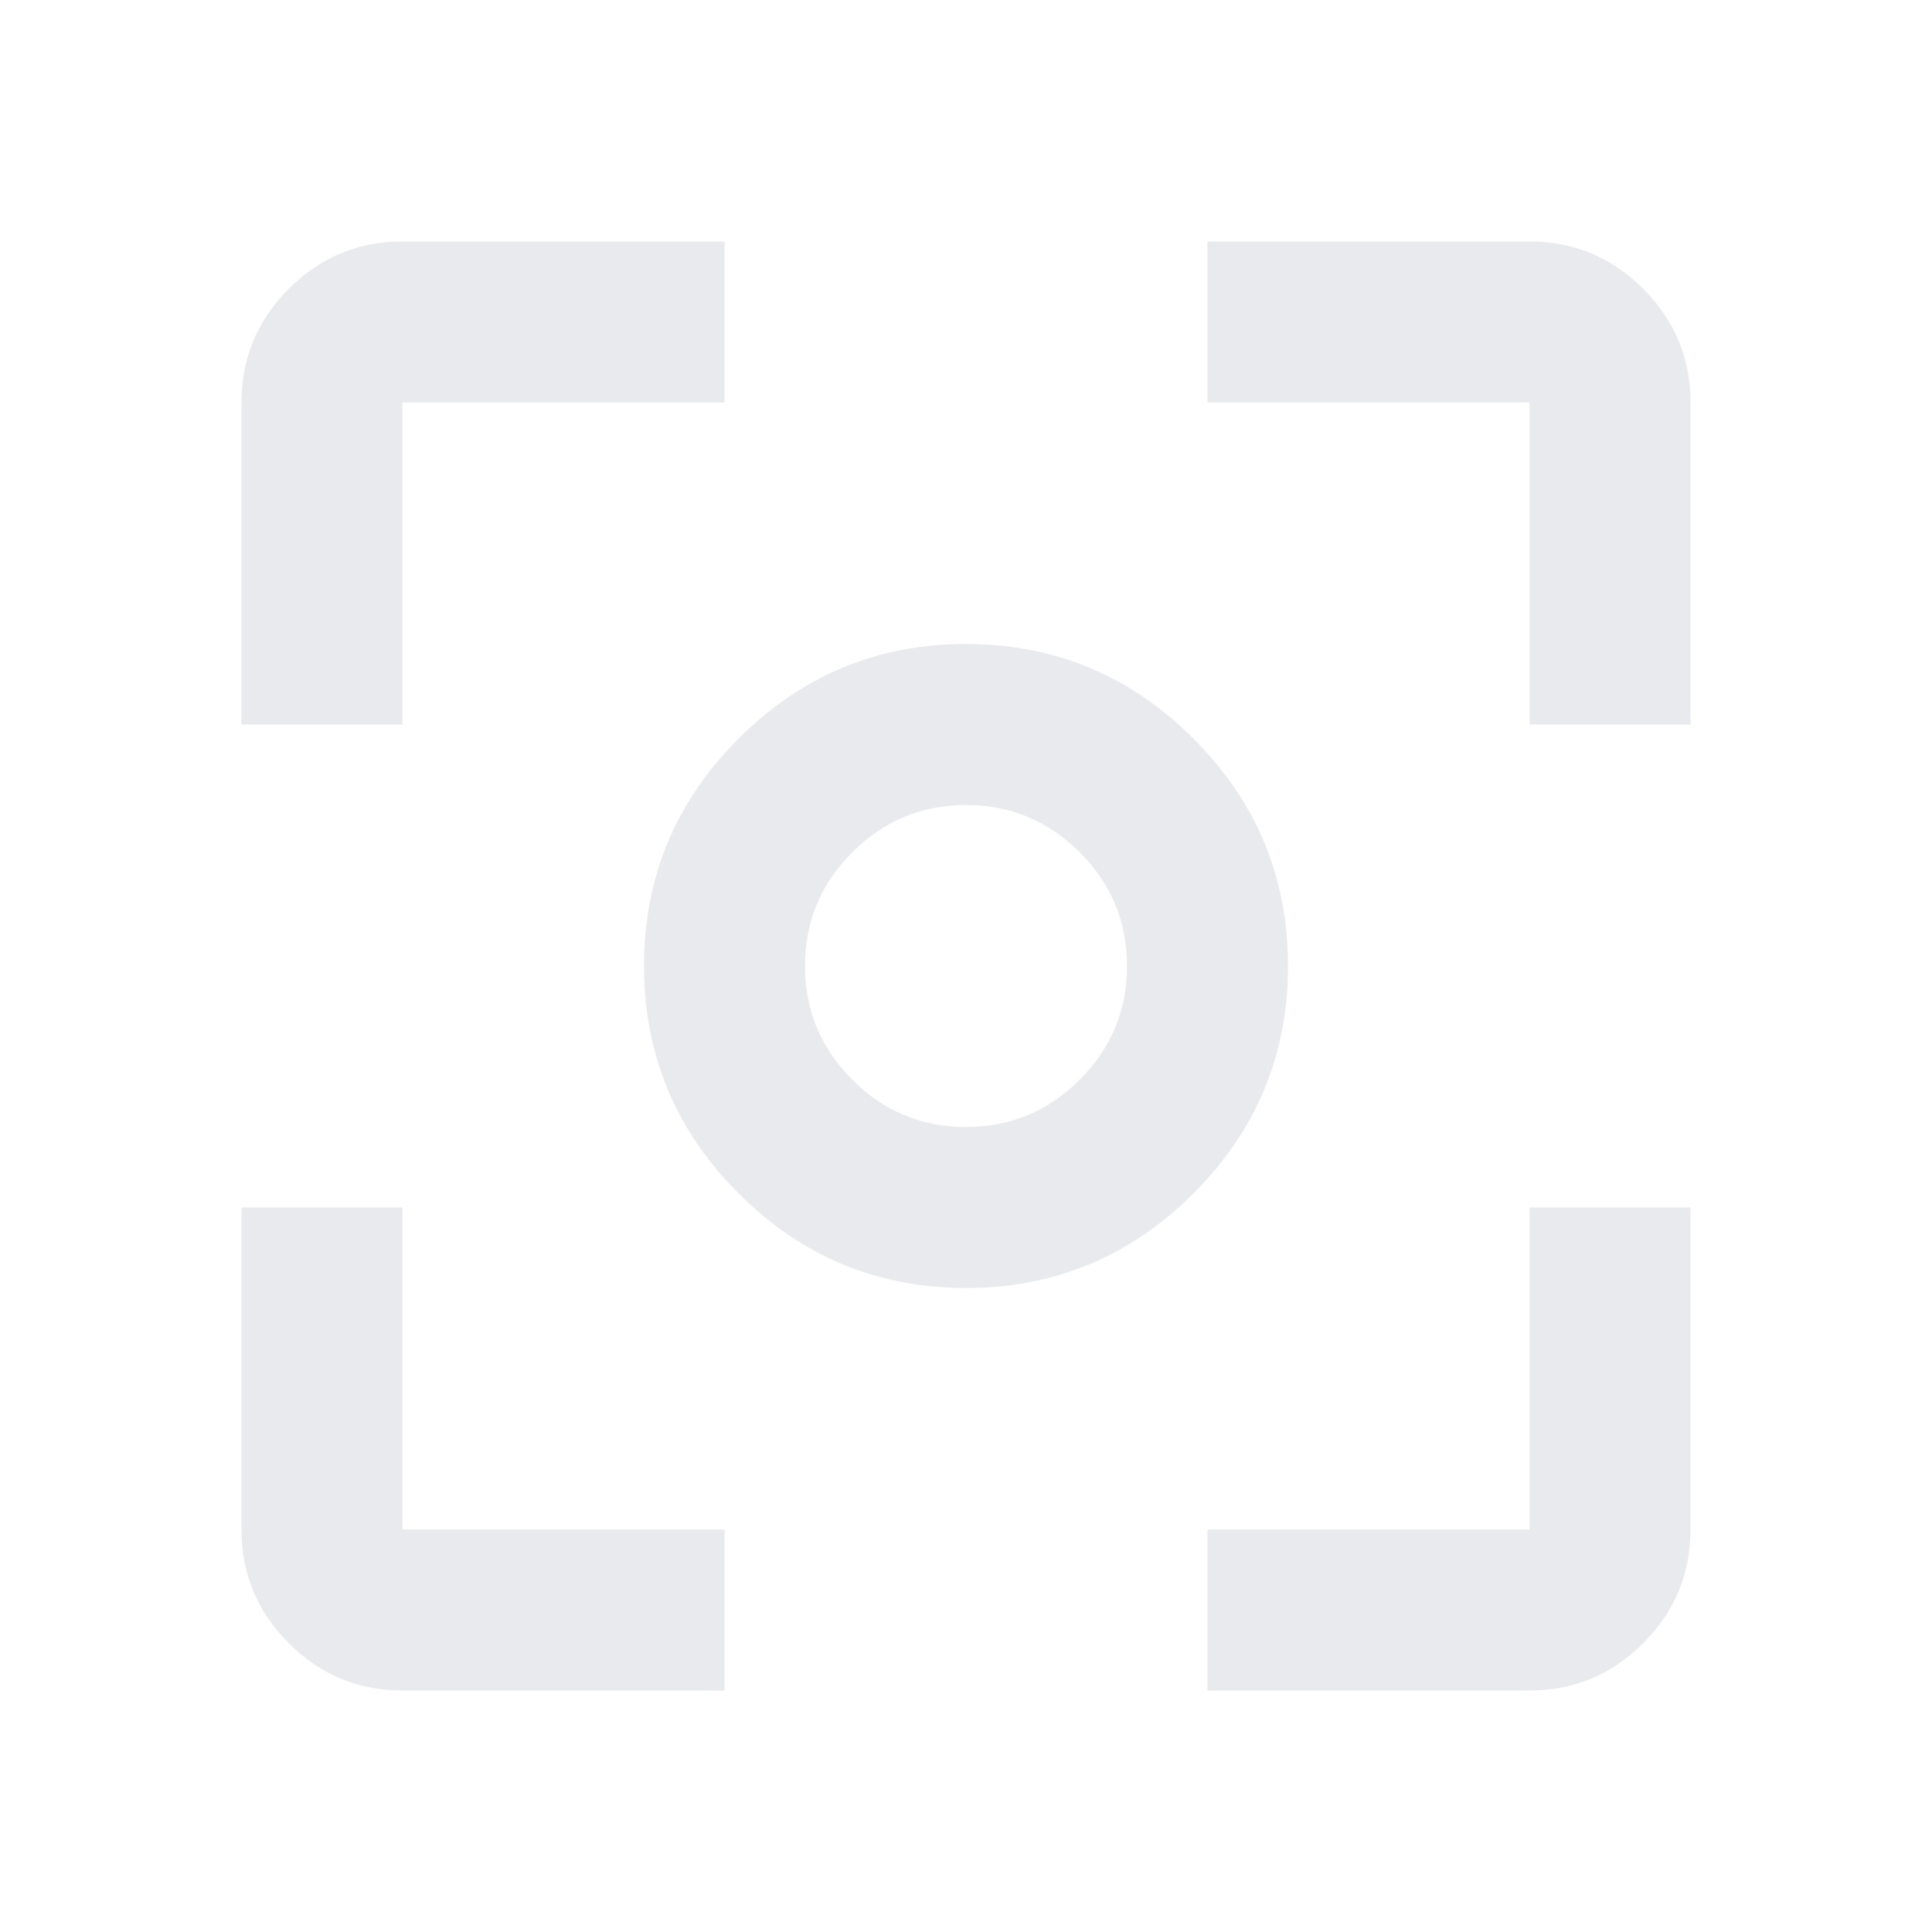
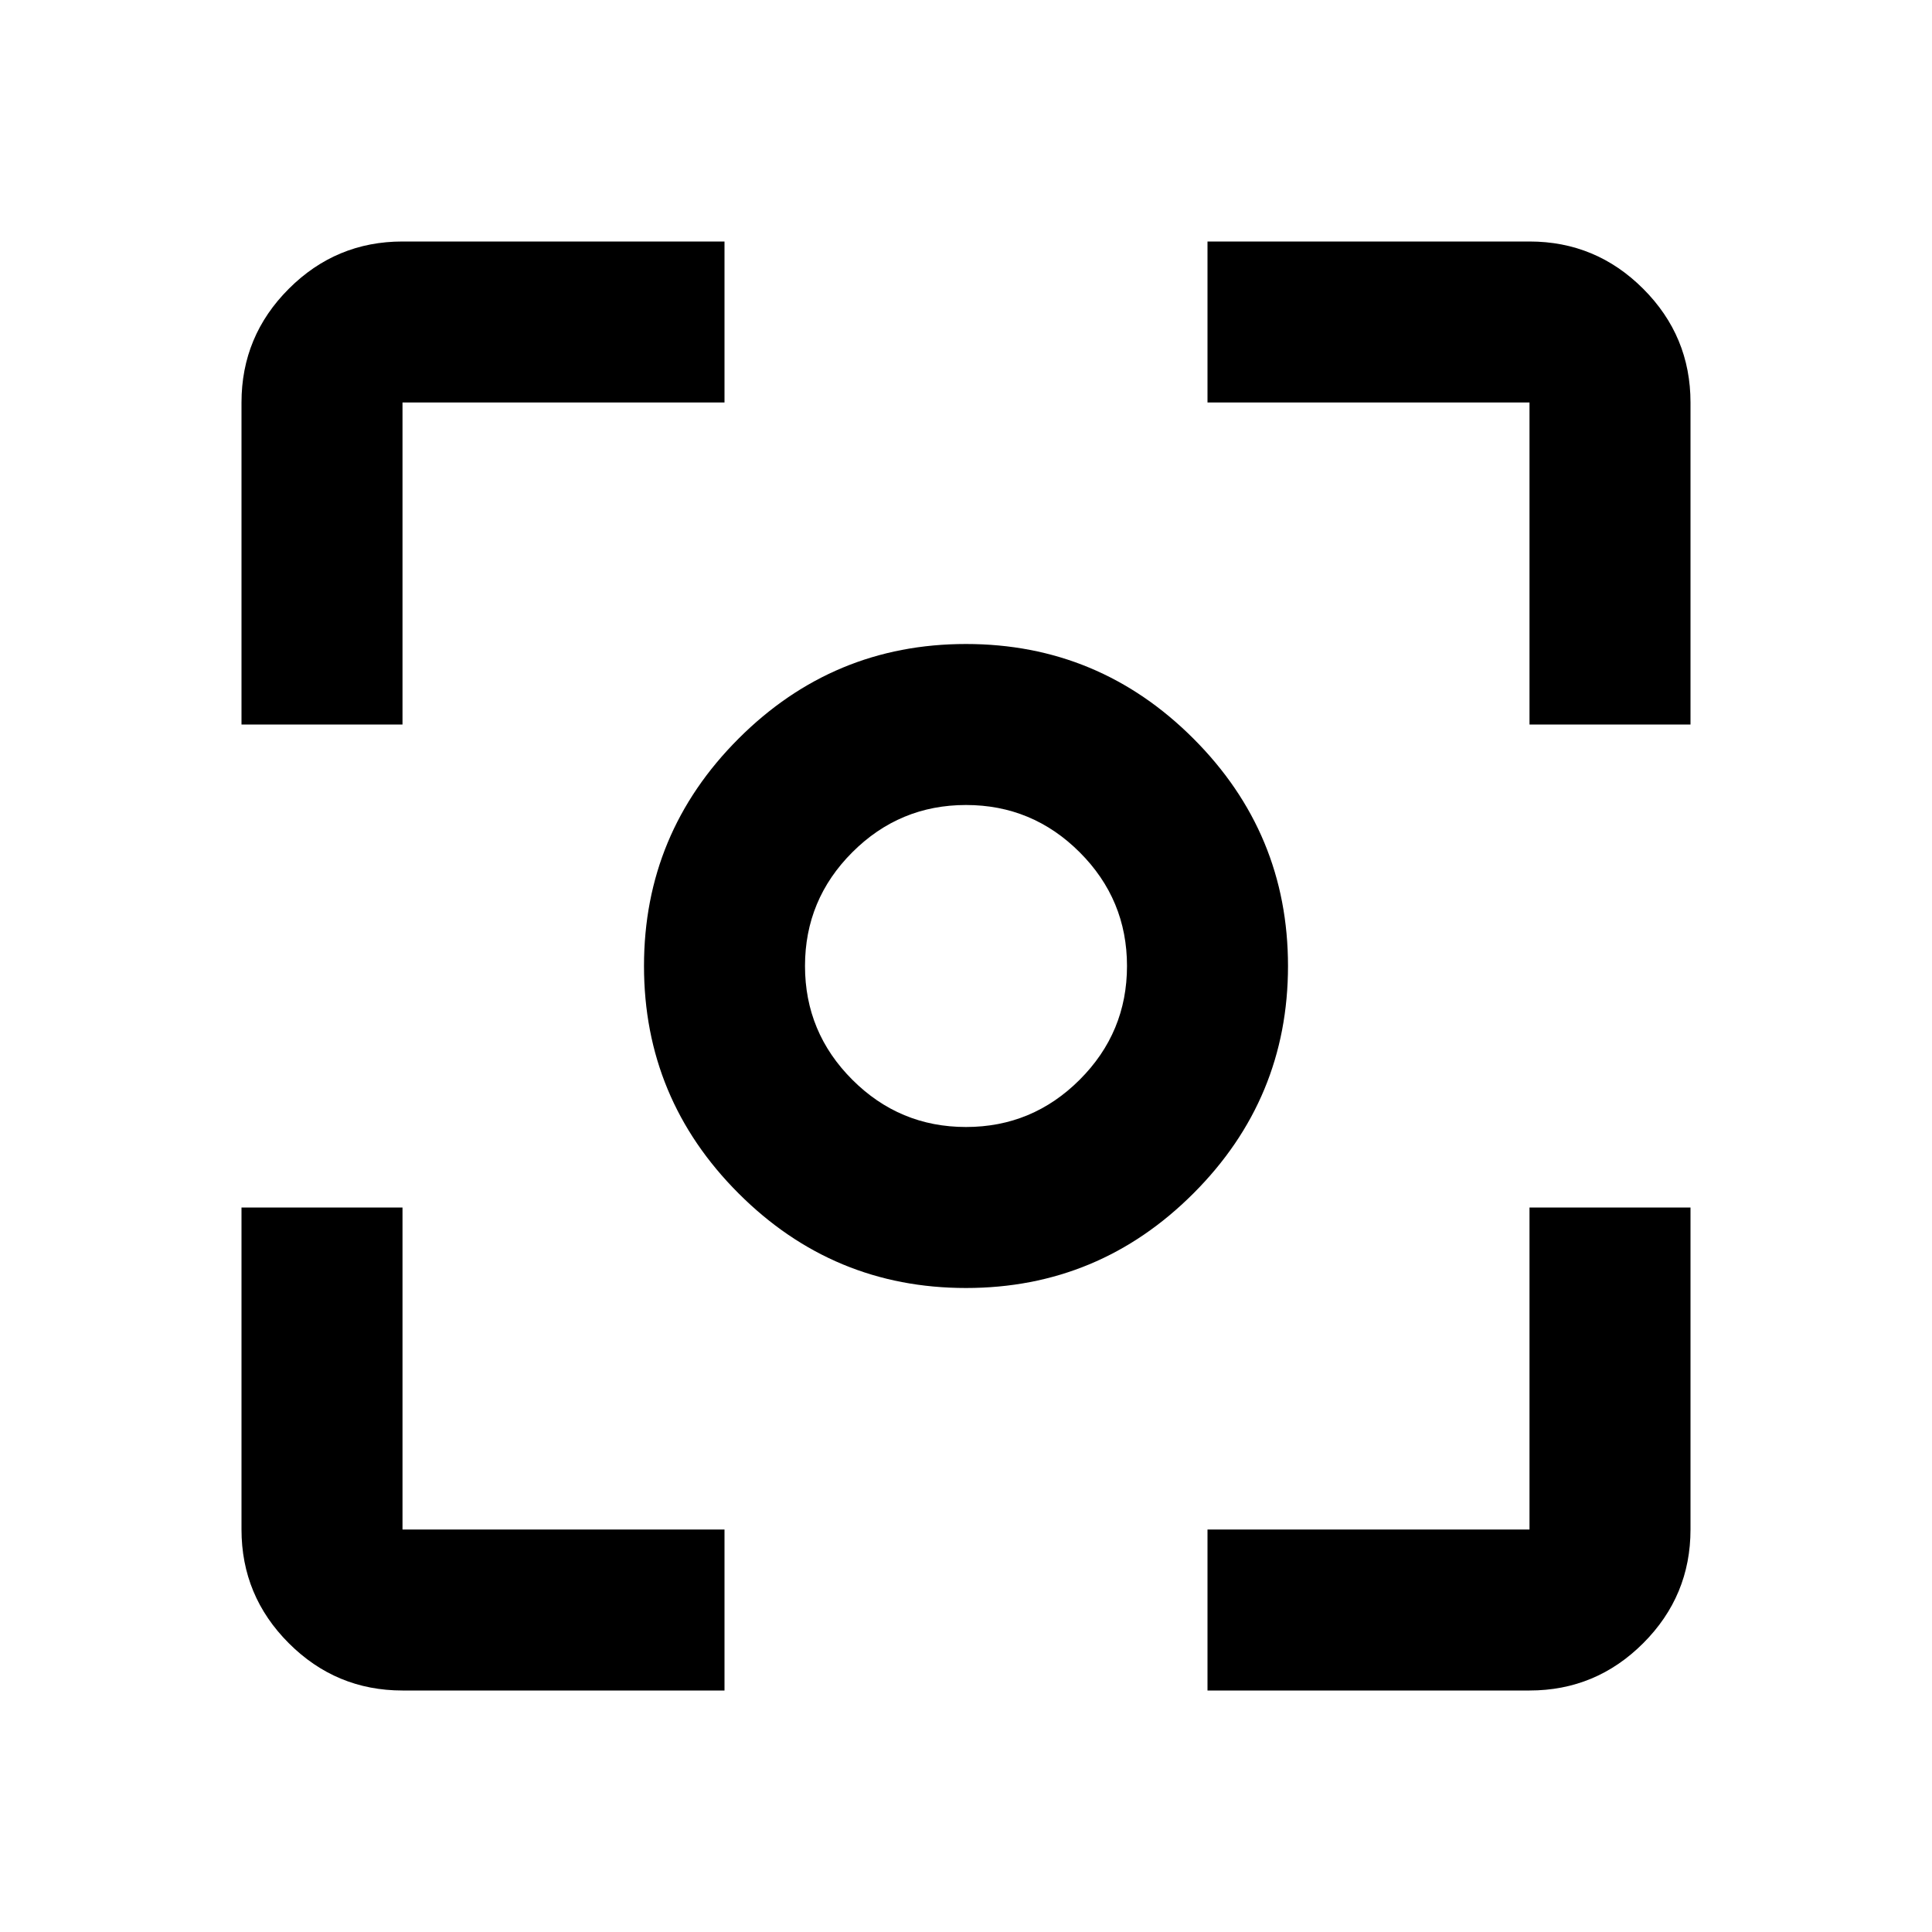
- <svg xmlns="http://www.w3.org/2000/svg" height="24px" viewBox="0 -960 960 960" width="24px" fill="#e8eaed">
+ <svg xmlns="http://www.w3.org/2000/svg" height="24px" viewBox="0 -960 960 960" width="24px" fill="#000">
  <path d="M480-320q-66 0-113-47t-47-113q0-66 47-113t113-47q66 0 113 47t47 113q0 66-47 113t-113 47Zm0-80q33 0 56.5-23.5T560-480q0-33-23.5-56.5T480-560q-33 0-56.5 23.5T400-480q0 33 23.5 56.5T480-400Zm0-80ZM200-120q-33 0-56.5-23.5T120-200v-160h80v160h160v80H200Zm400 0v-80h160v-160h80v160q0 33-23.5 56.5T760-120H600ZM120-600v-160q0-33 23.5-56.5T200-840h160v80H200v160h-80Zm640 0v-160H600v-80h160q33 0 56.5 23.5T840-760v160h-80Z" />
</svg>
